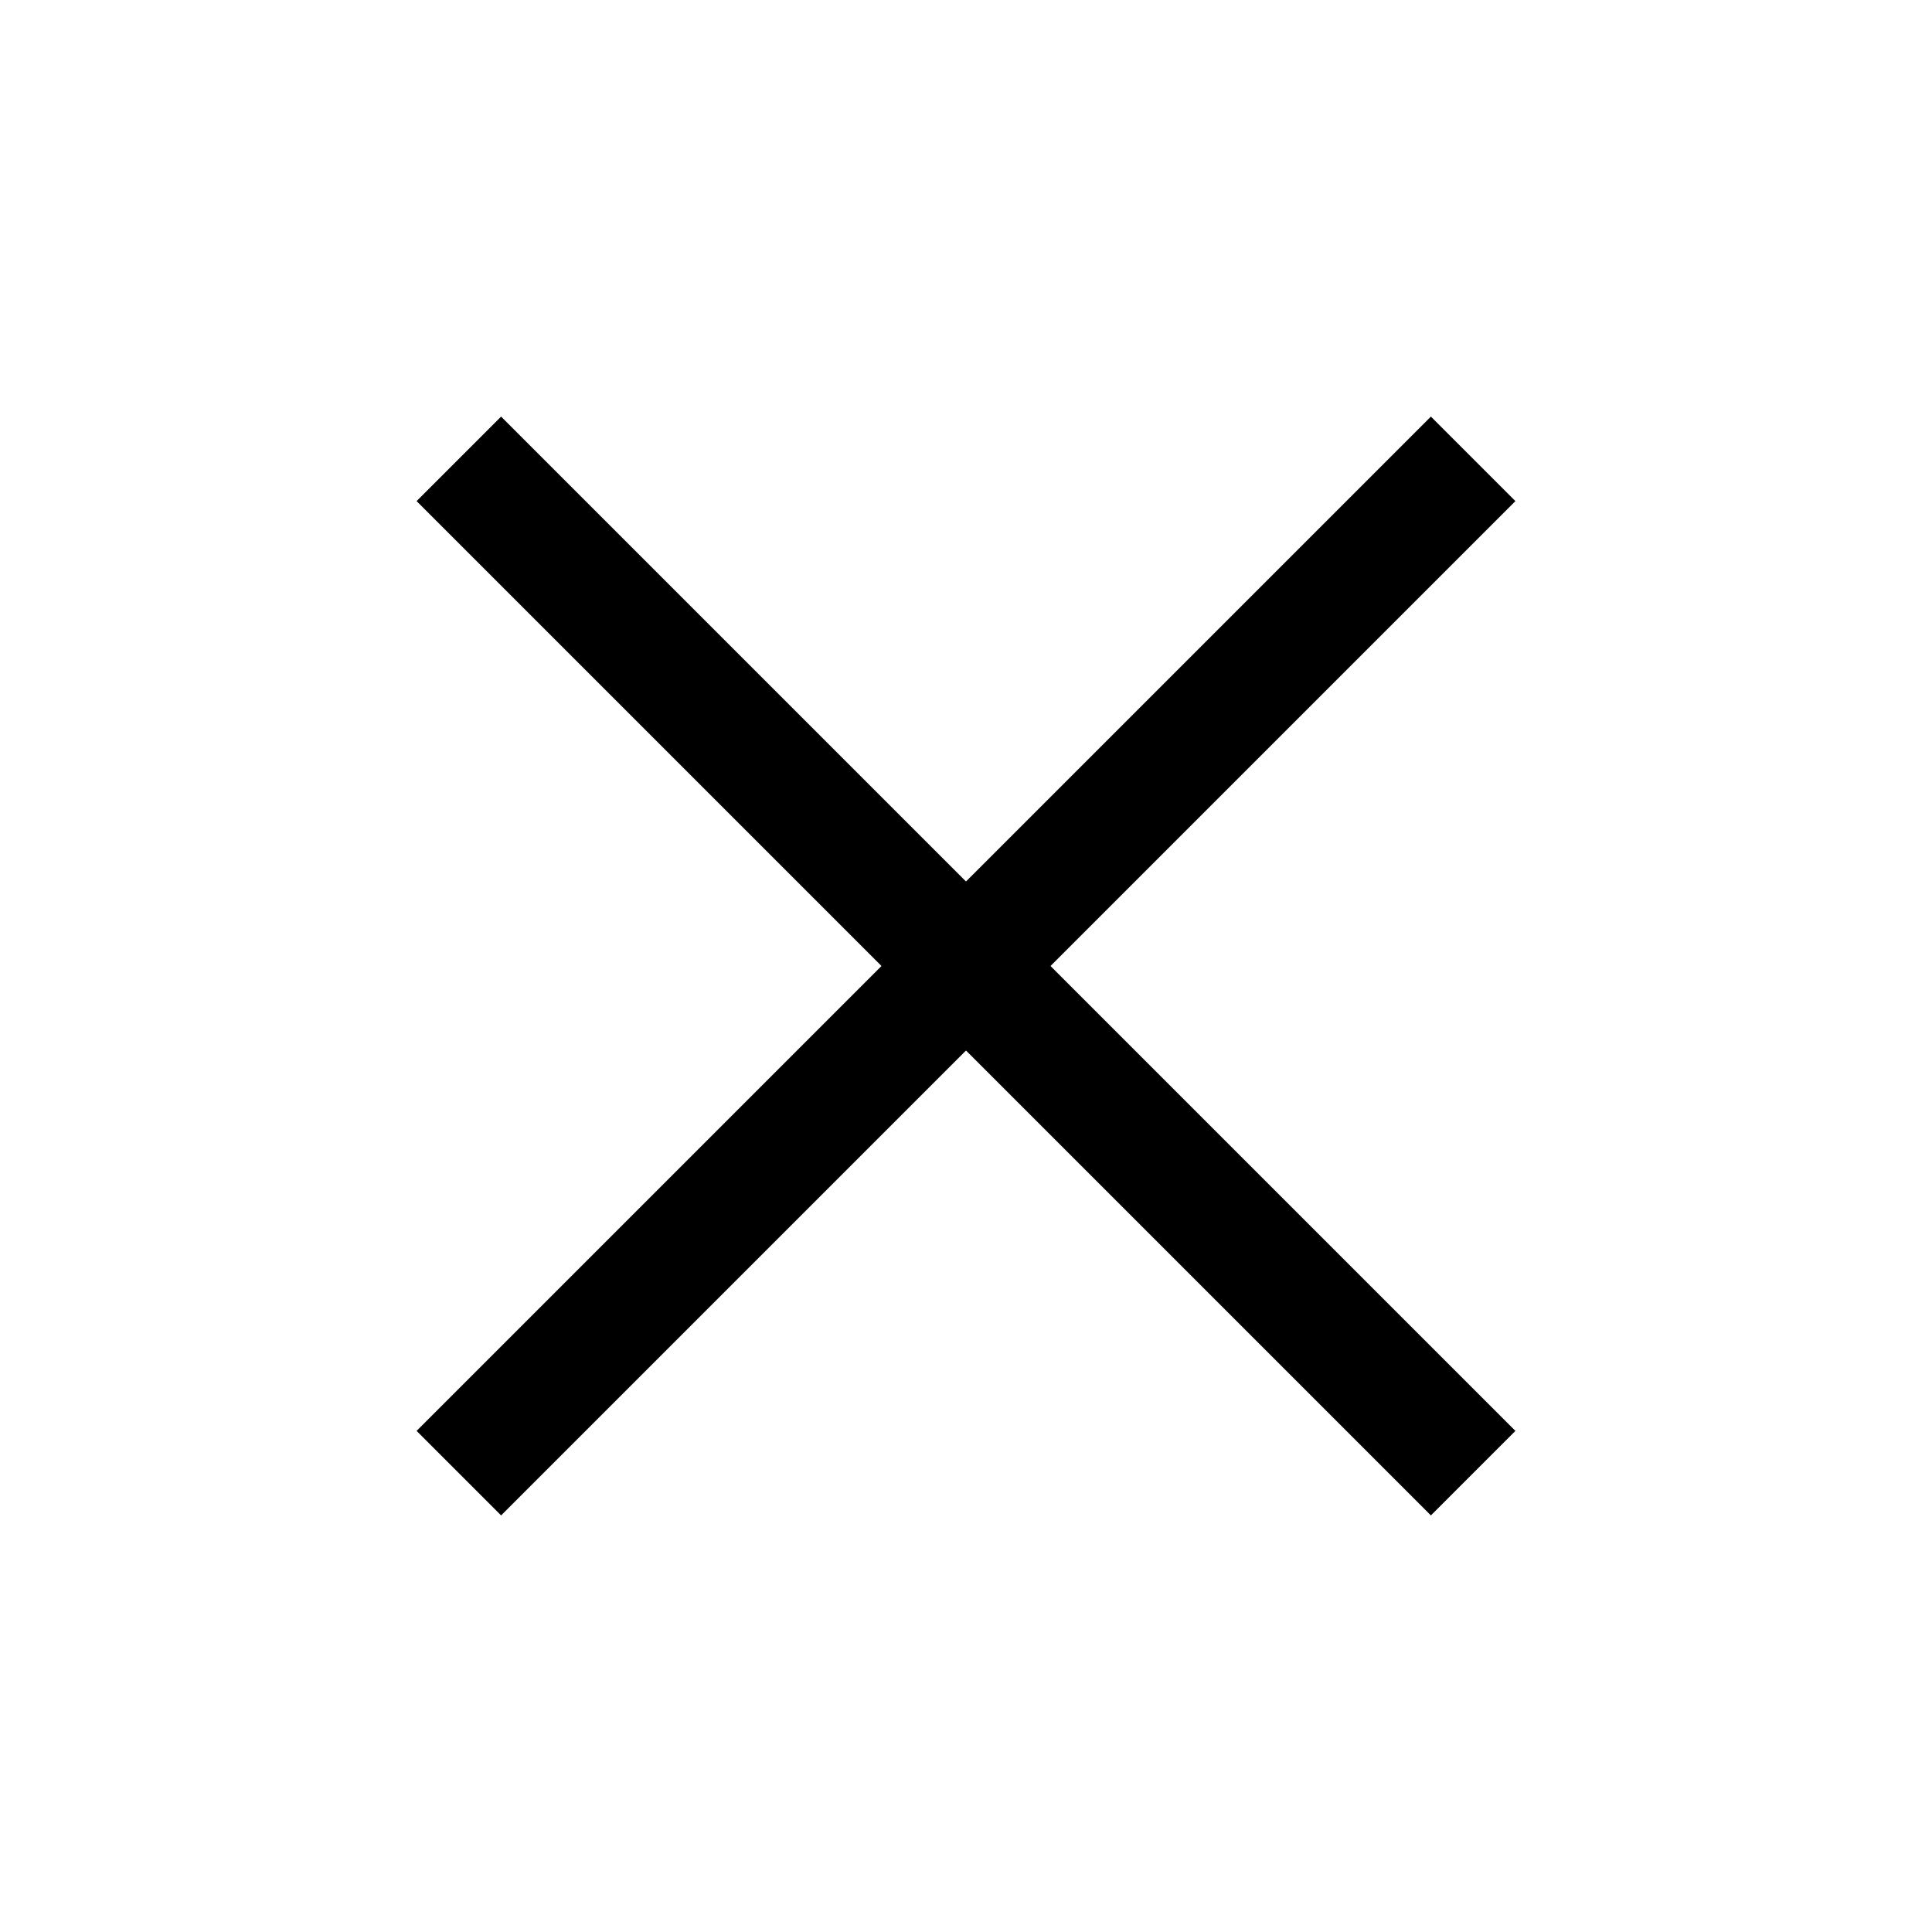
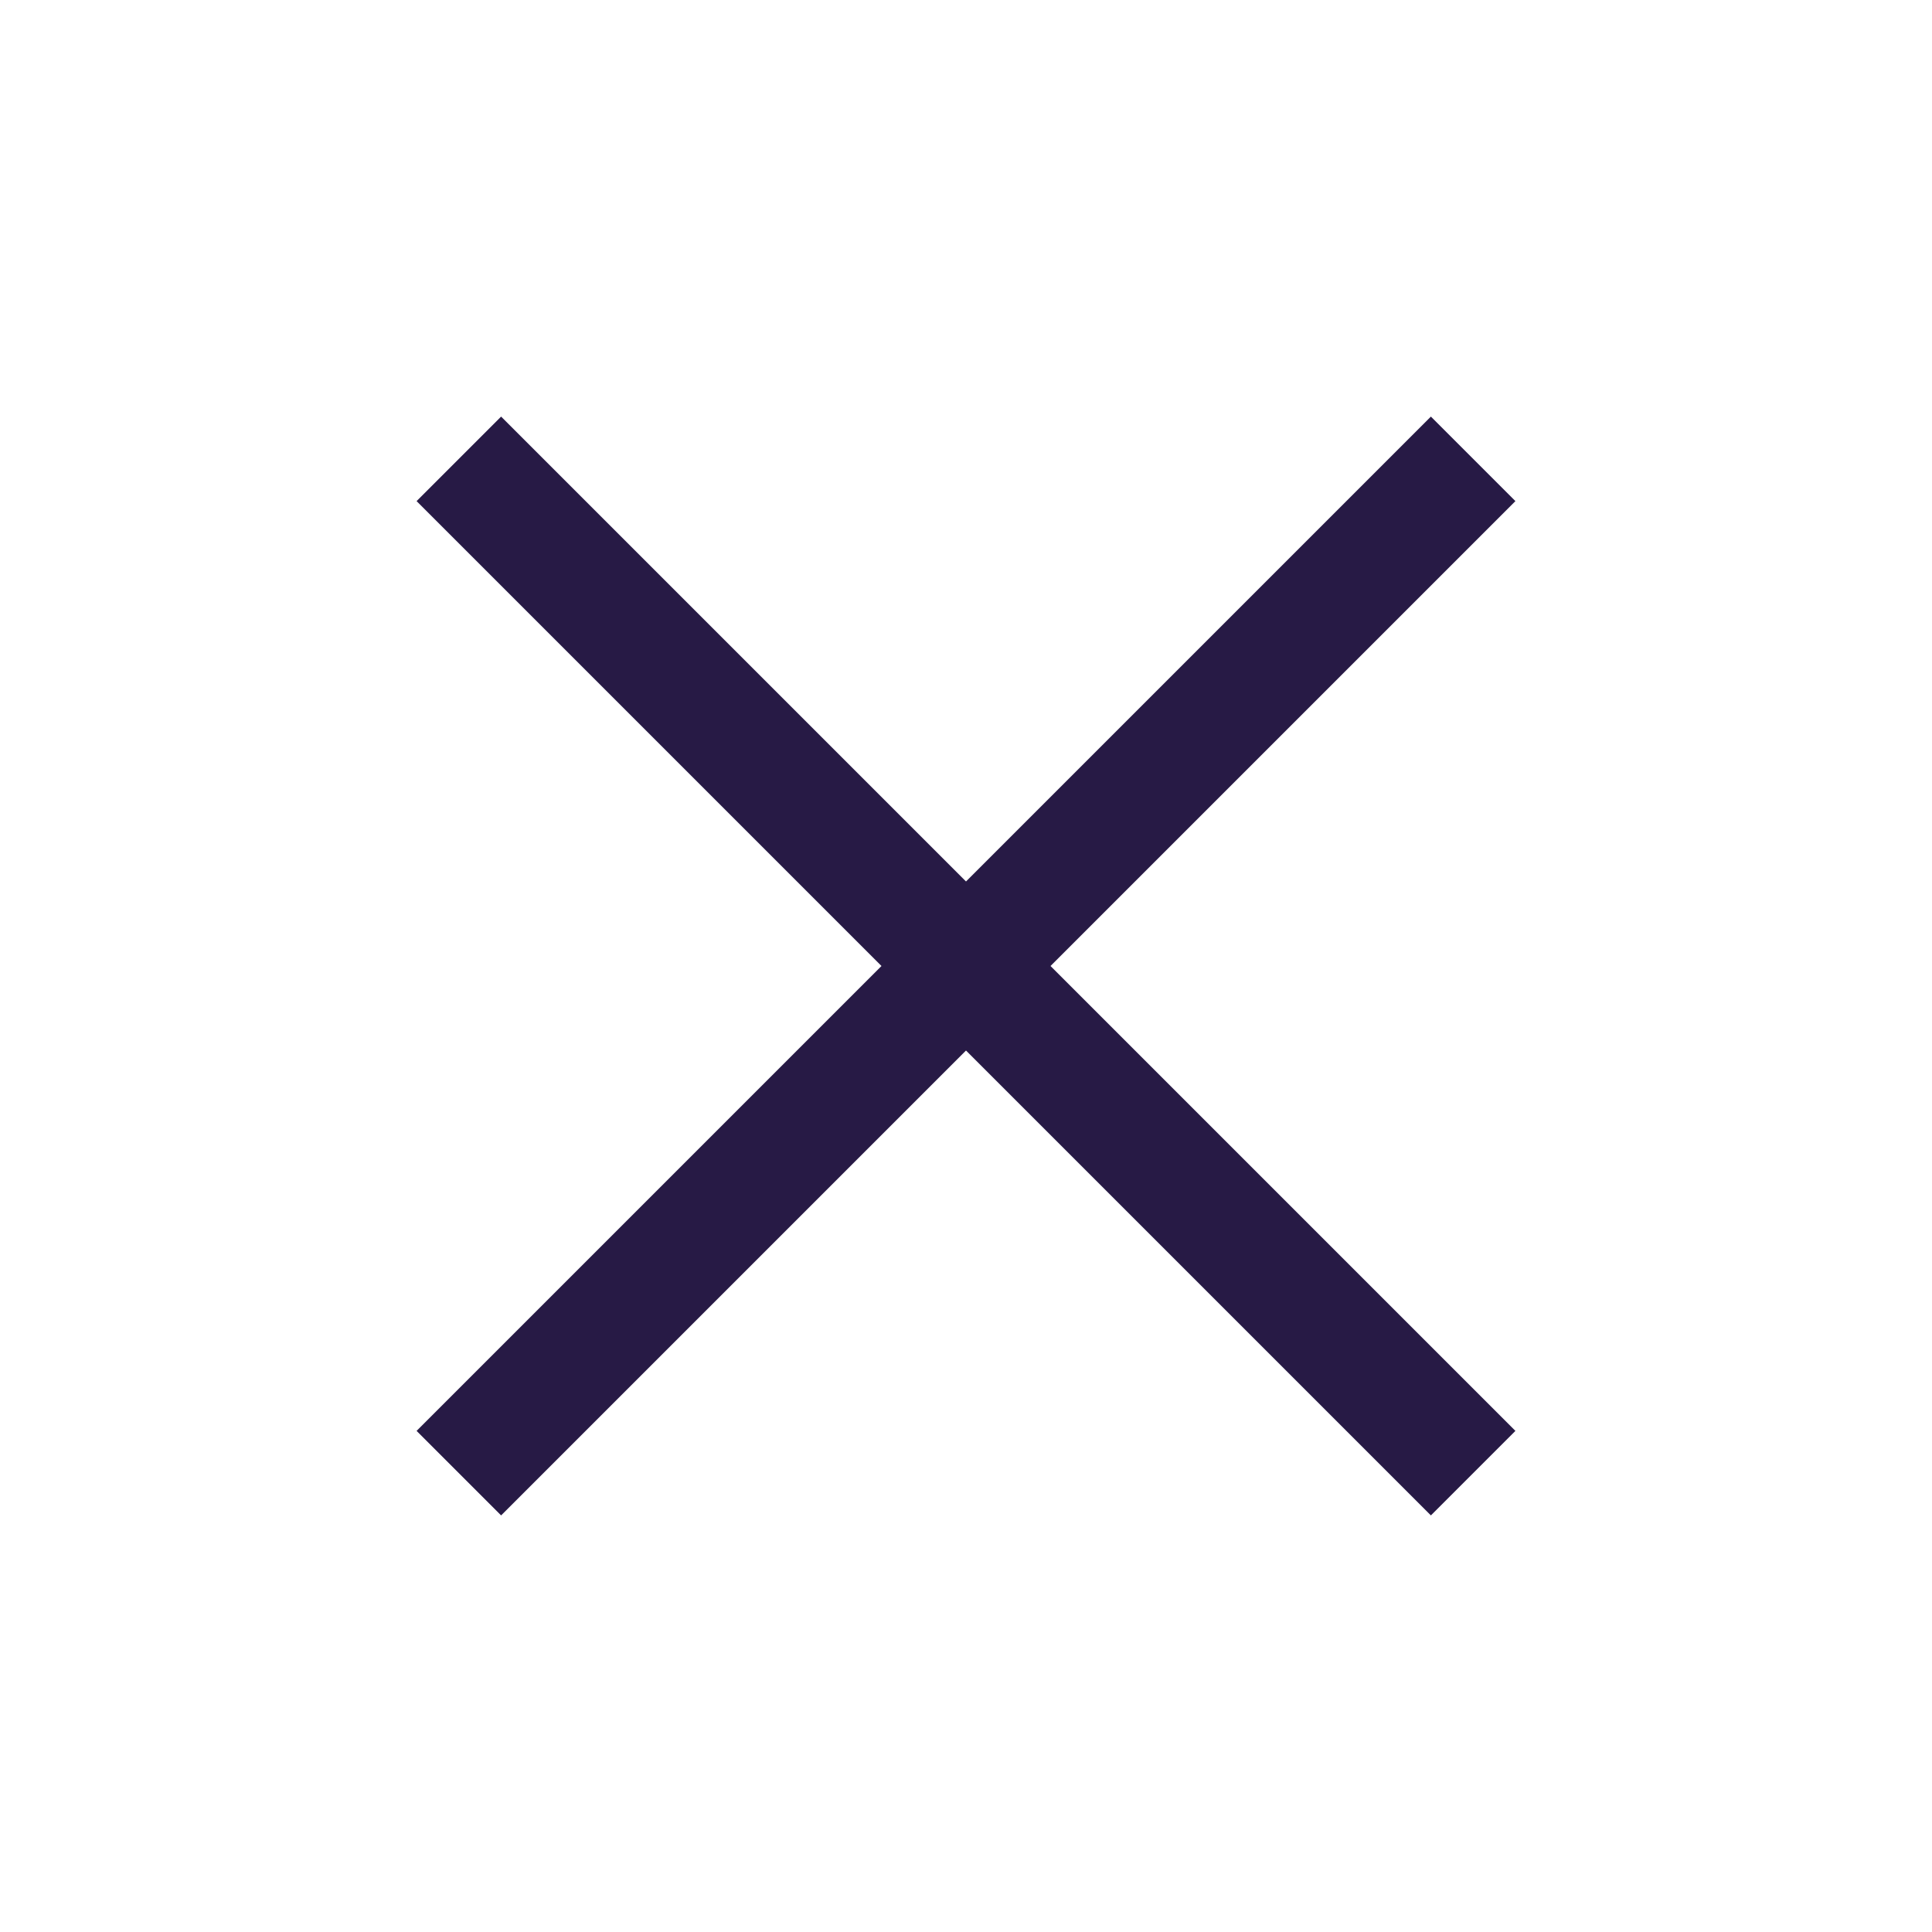
- <svg xmlns="http://www.w3.org/2000/svg" height="48" width="48">
+ <svg xmlns="http://www.w3.org/2000/svg" height="48" width="48" fill="#271A45">
  <path d="m12.45 37.65-2.1-2.1L21.9 24 10.35 12.45l2.1-2.1L24 21.9l11.55-11.55 2.1 2.1L26.1 24l11.55 11.55-2.1 2.1L24 26.1Z" />
</svg>
